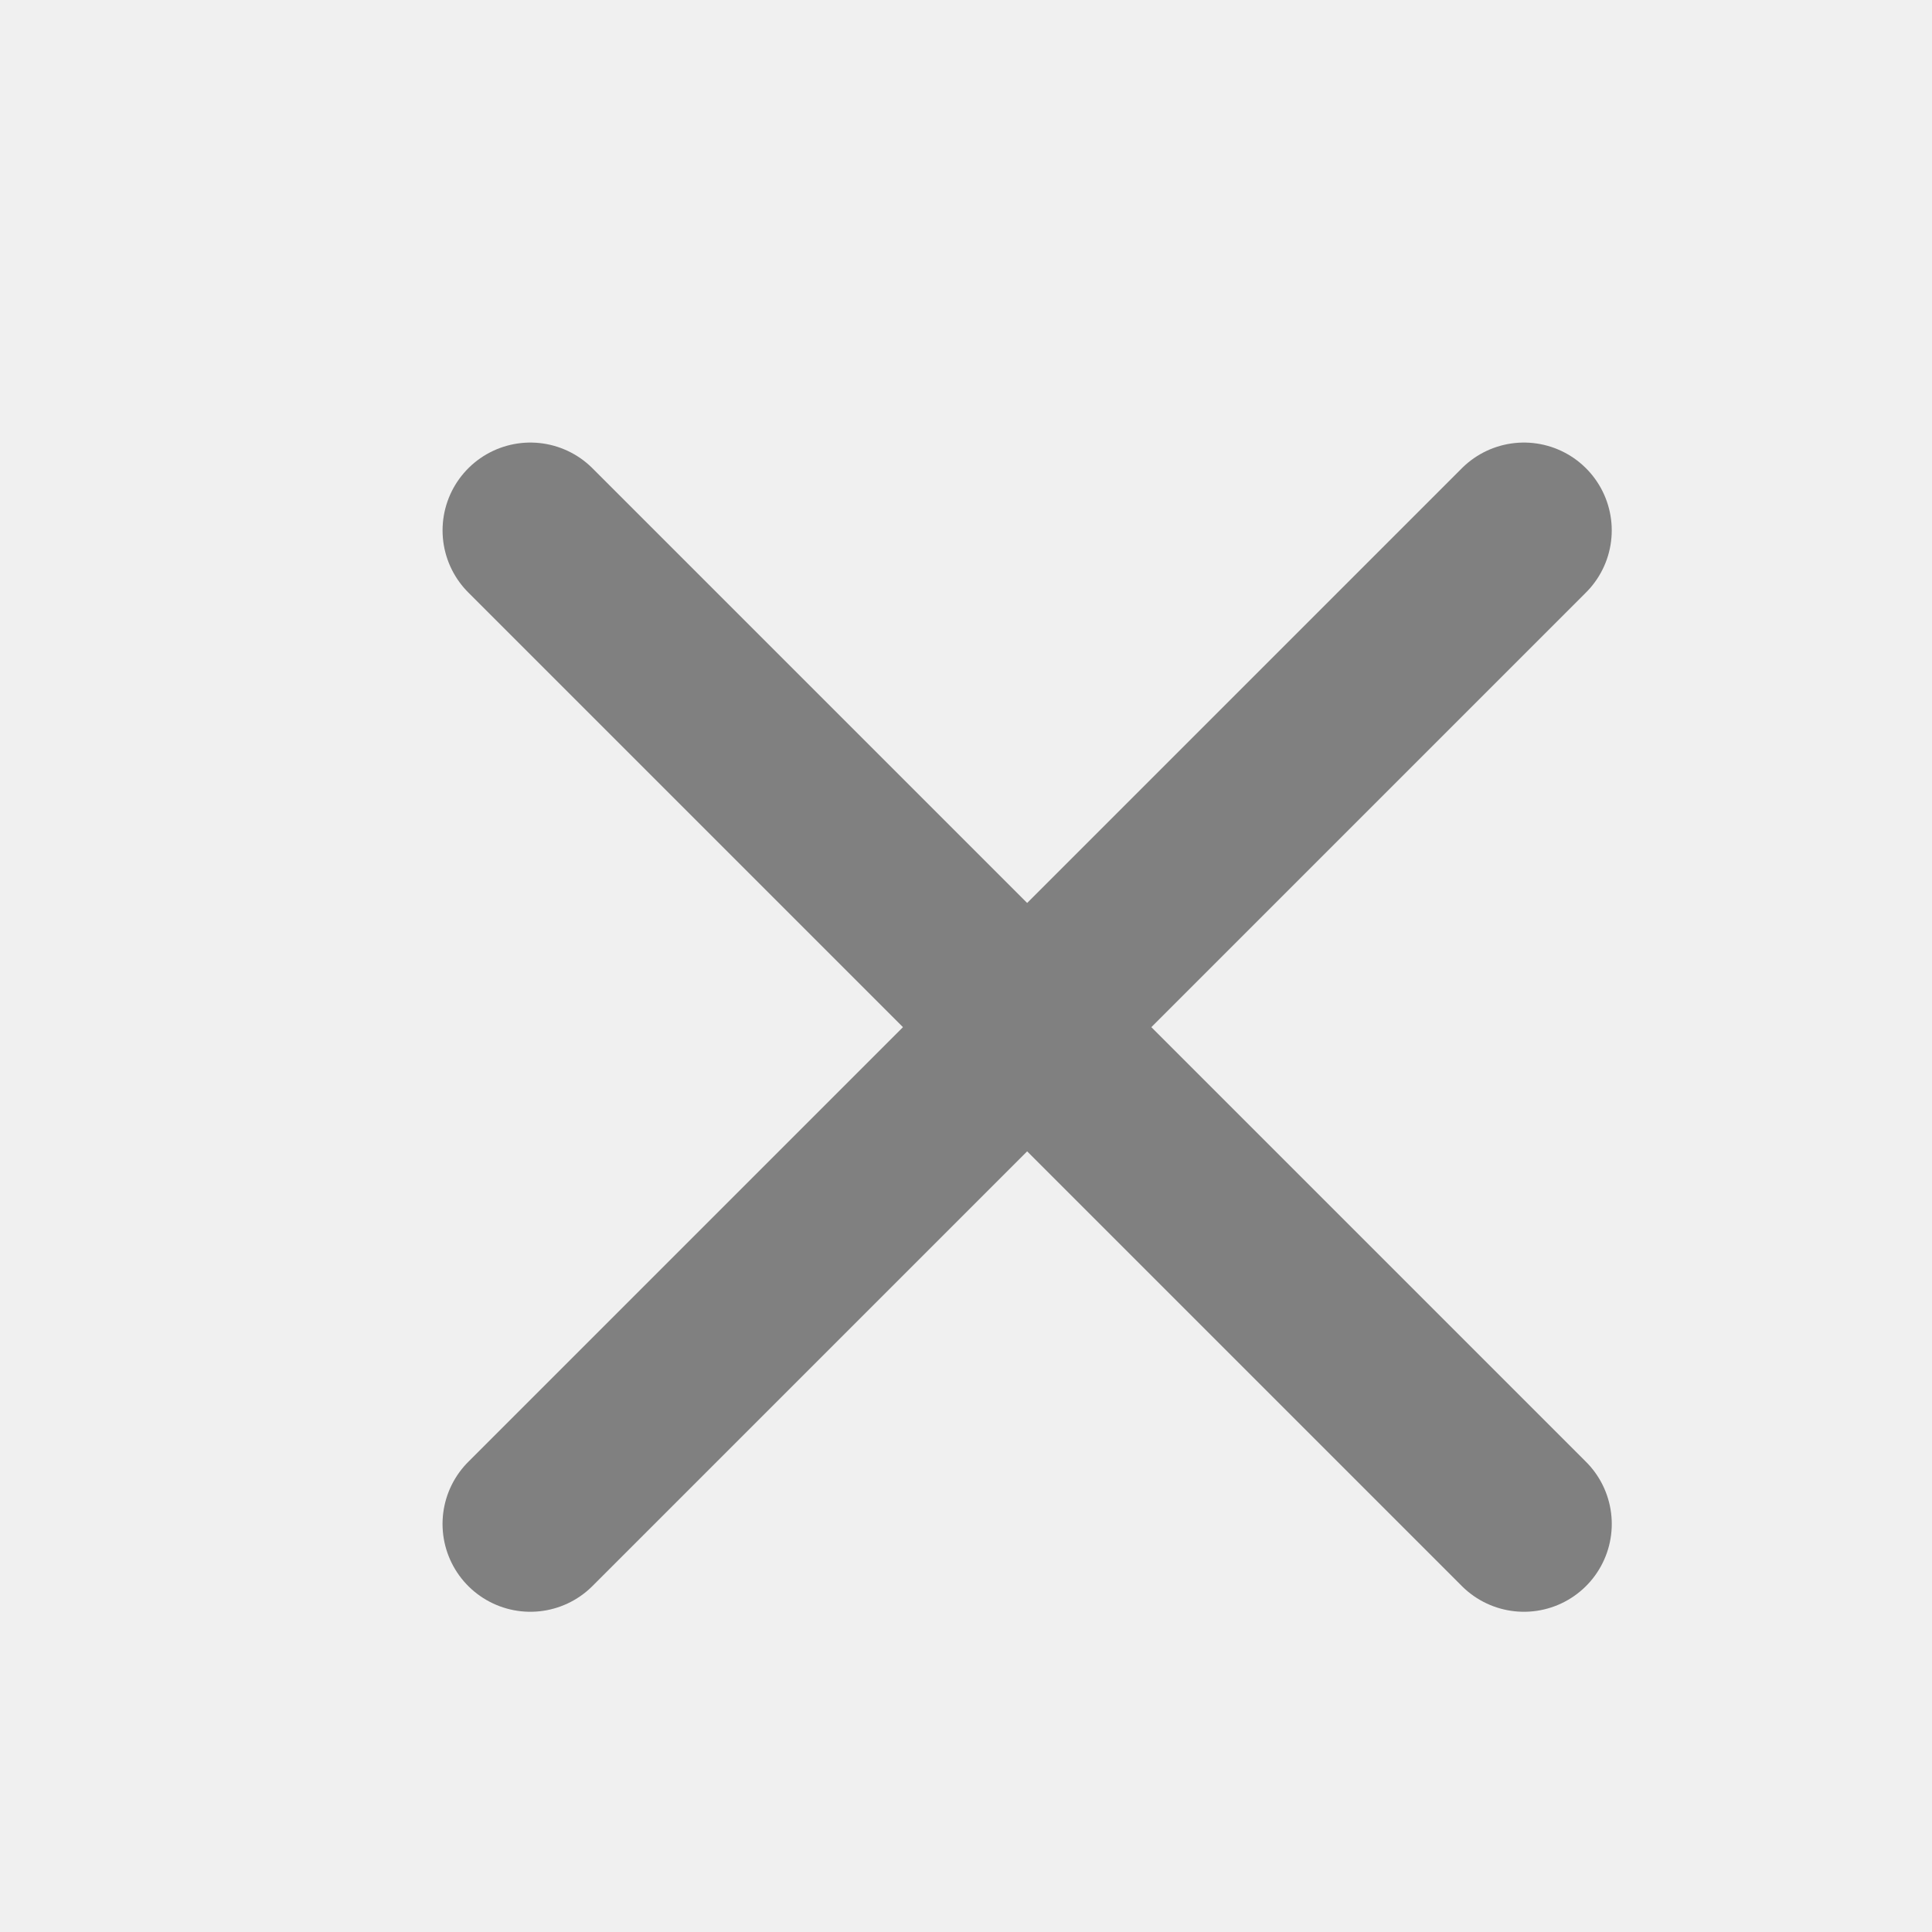
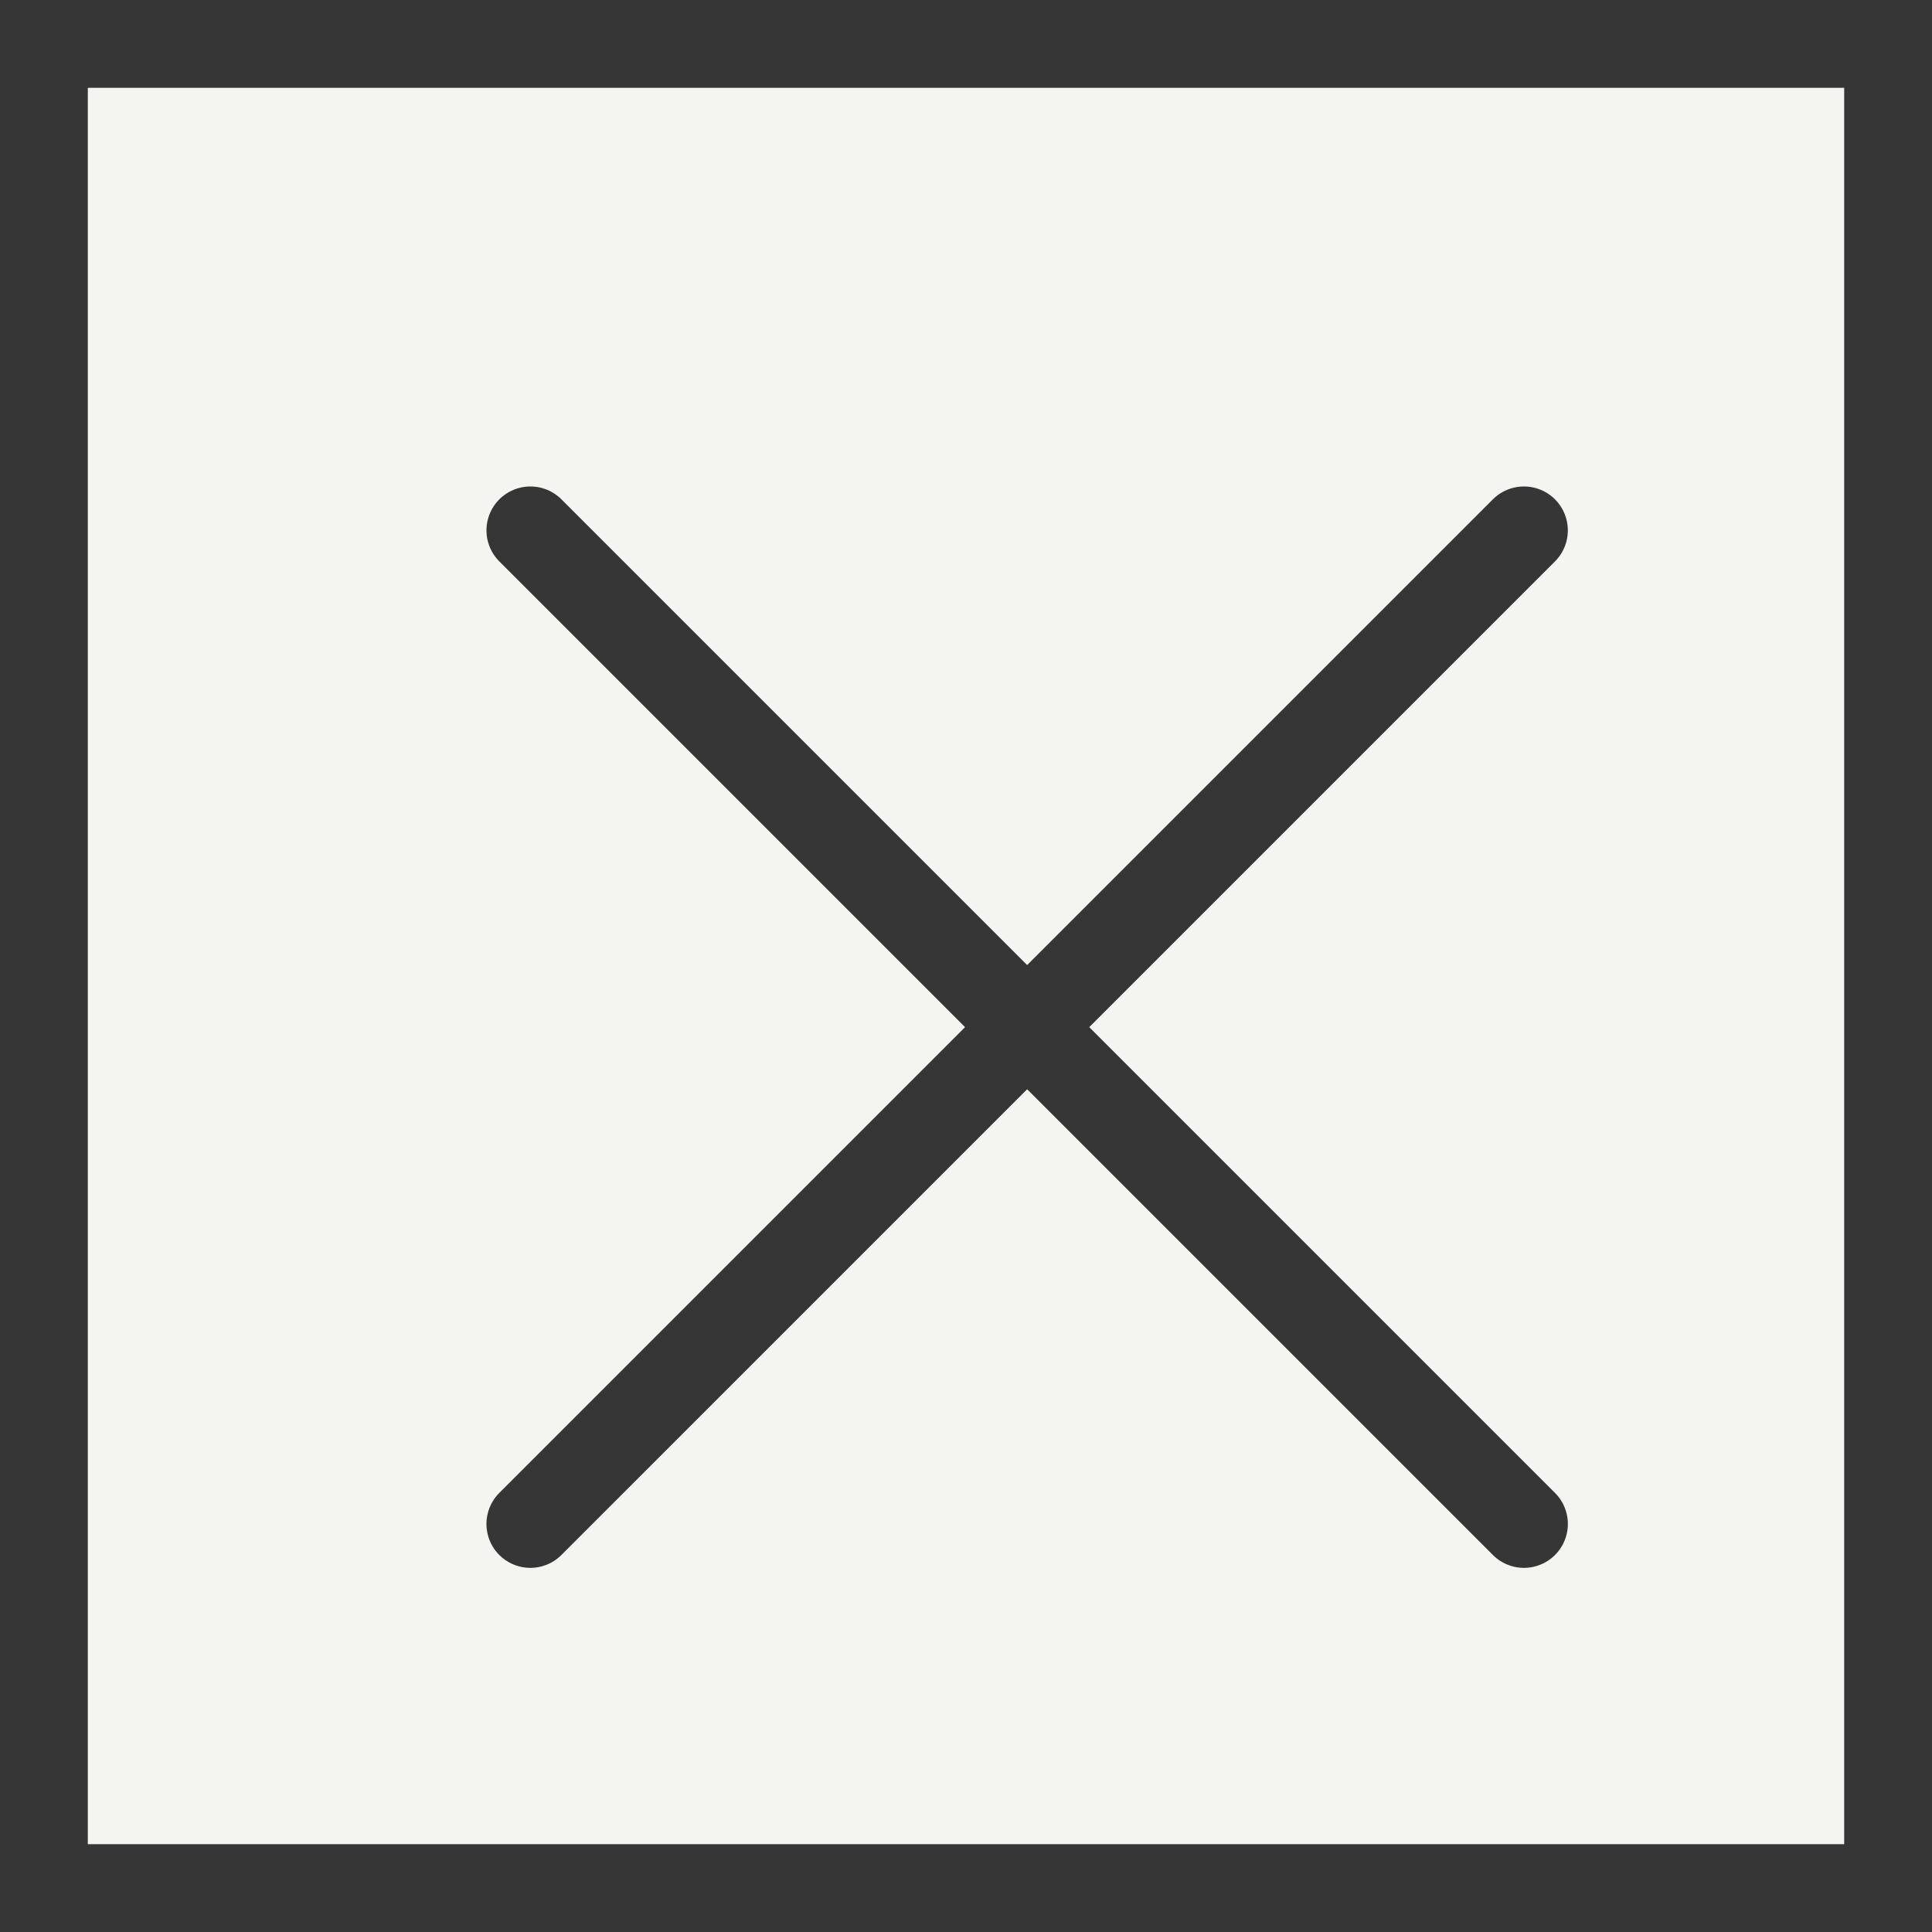
<svg xmlns="http://www.w3.org/2000/svg" xmlns:xlink="http://www.w3.org/1999/xlink" width="22px" height="22px" viewBox="0 0 22 22" version="1.1">
  <defs>
    <rect id="path-1" x="0" y="0" width="22" height="22" />
-     <mask id="mask-2" maskContentUnits="userSpaceOnUse" maskUnits="objectBoundingBox" x="0" y="0" width="22" height="22" fill="none">
+     <mask id="mask-2" maskContentUnits="userSpaceOnUse" maskUnits="objectBoundingBox" x="0" y="0" width="22" height="22" fill="white">
      <use xlink:href="#path-1" />
    </mask>
  </defs>
-   <g id="main" stroke="grey" stroke-width="2" fill="none" fill-rule="evenodd">
-     <g id="MENU-M---all,-opened" transform="translate(-341, -12)" stroke="grey">
+   <g id="main" stroke="none" stroke-width="1" fill="none" fill-rule="evenodd">
+     <g id="MENU-M---all,-opened" transform="translate(-341, -12)" stroke="#363636">
      <g id="header-mobile-home-copy" transform="translate(341, 12)">
-         <use id="Rectangle-3" mask="url(#mask-2)" stroke-width="2" fill="none" xlink:href="#path-1" />
+         <use id="Rectangle-3" mask="url(#mask-2)" stroke-width="2" fill="#F4F4F1" xlink:href="#path-1" />
        <g id="icon-x" transform="translate(5.789474, 5.789474)" stroke-linecap="round" stroke-linejoin="round">
          <g id="Group-2" transform="translate(0.25, 0.25)">
            <path d="M7.85046229e-17,0 L11.314,11.314" id="Line" />
            <path d="M7.85046229e-17,0 L11.314,11.314" id="Line-Copy-4" transform="translate(5.656854, 5.656854) scale(-1, 1) translate(-5.656854, -5.656854) " />
          </g>
        </g>
      </g>
    </g>
  </g>
</svg>
